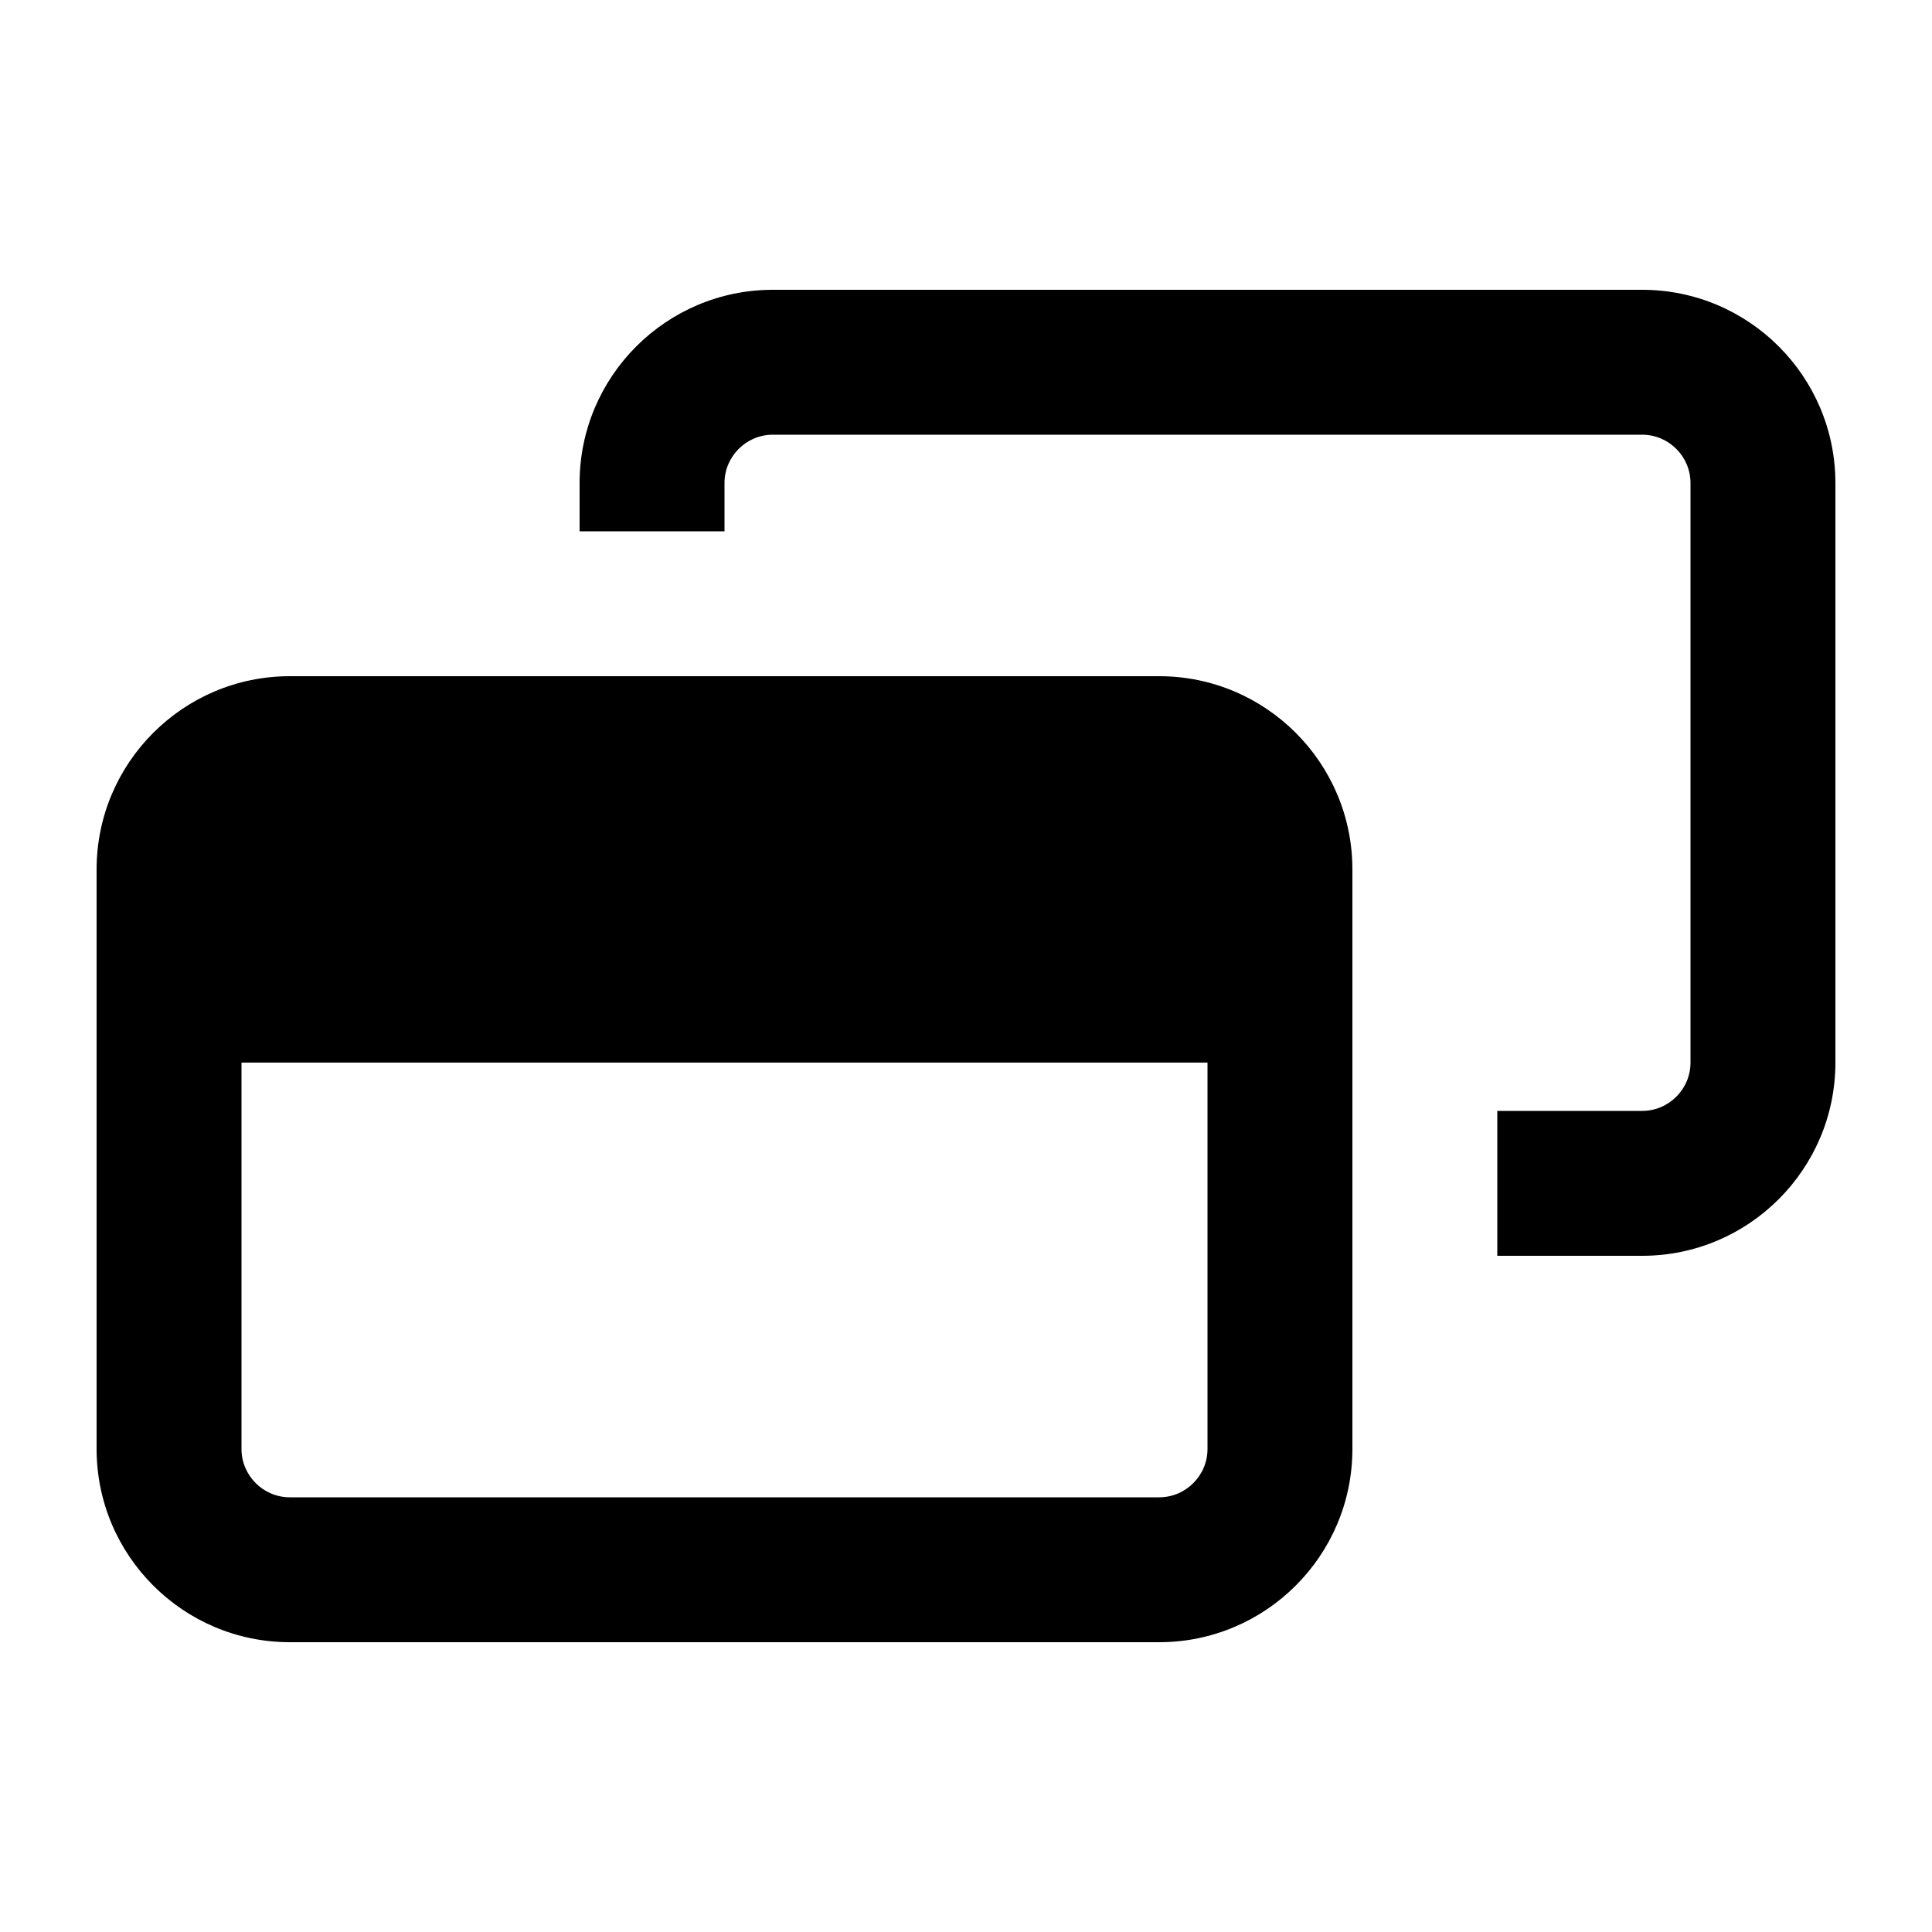
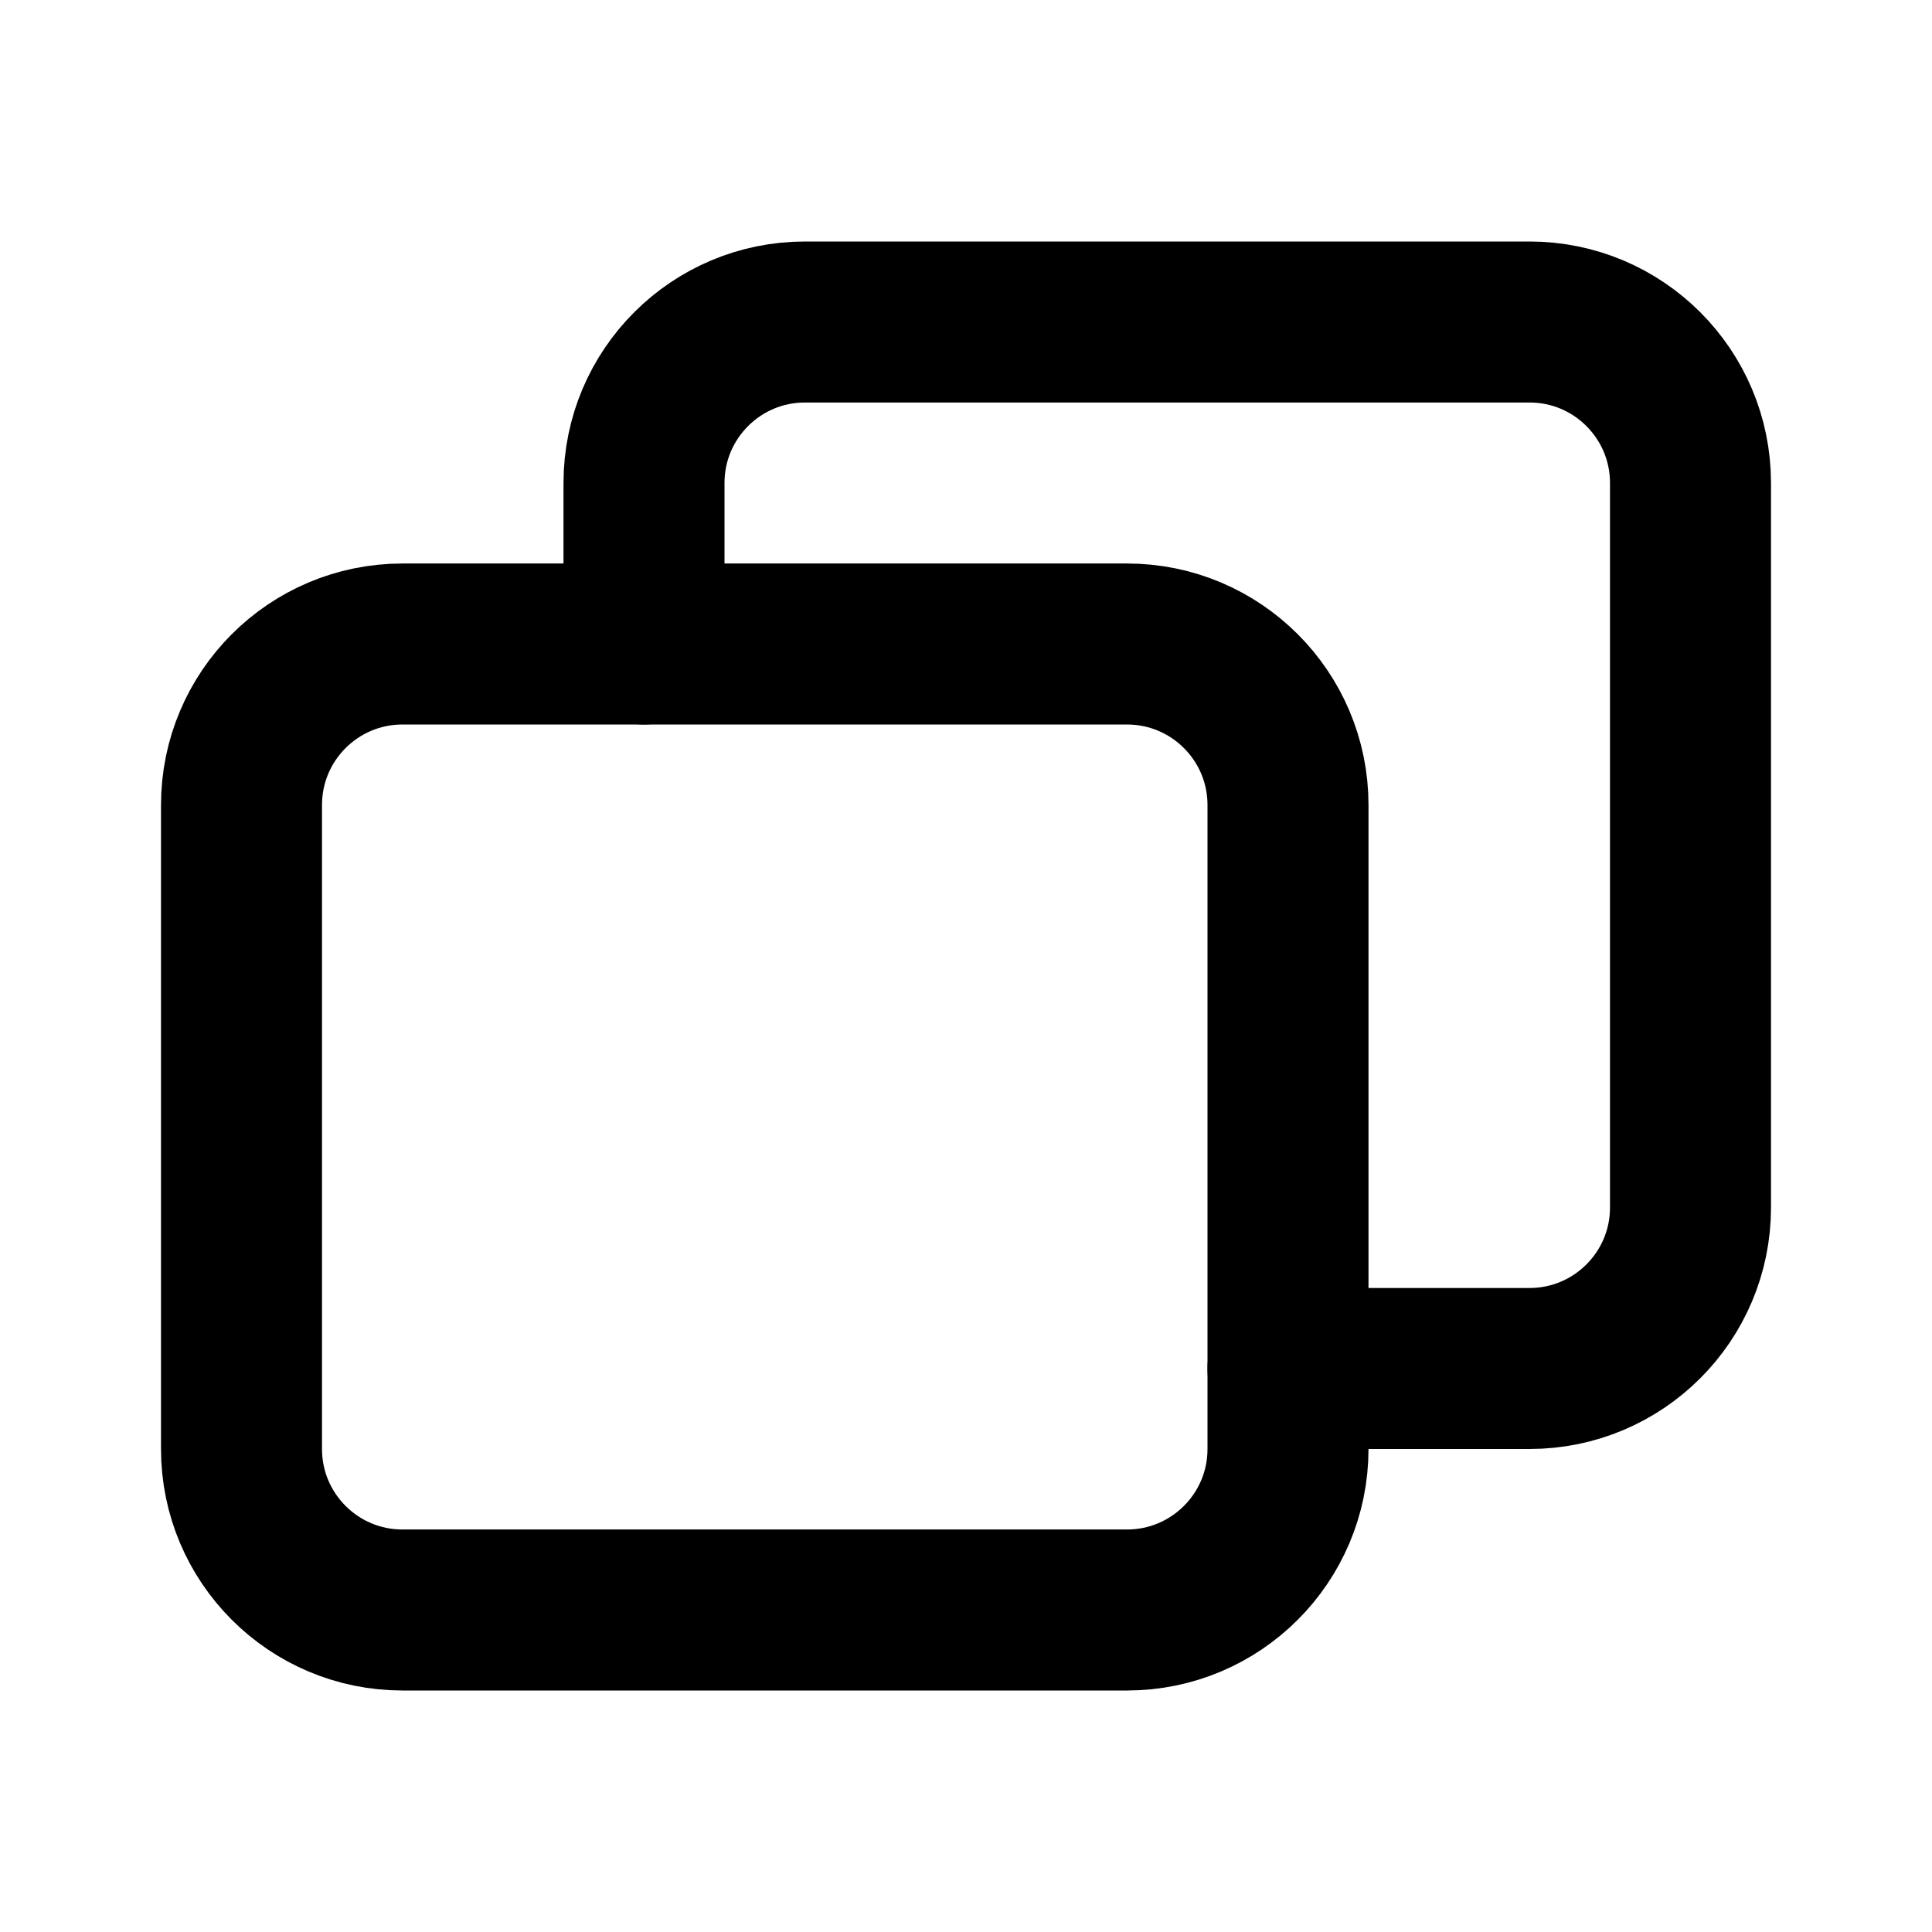
- <svg xmlns="http://www.w3.org/2000/svg" viewBox="0 0 640 640">
-   <path fill="currentColor" d="M544 144L256 144C247.2 144 240 151.2 240 160L240 176L192 176L192 160C192 124.7 220.7 96 256 96L544 96C579.3 96 608 124.7 608 160L608 352C608 387.3 579.3 416 544 416L496 416L496 368L544 368C552.8 368 560 360.8 560 352L560 160C560 151.2 552.8 144 544 144zM400 352L80 352L80 480C80 488.8 87.2 496 96 496L384 496C392.8 496 400 488.8 400 480L400 352zM96 224L384 224C419.3 224 448 252.7 448 288L448 480C448 515.3 419.3 544 384 544L96 544C60.7 544 32 515.3 32 480L32 288C32 252.7 60.7 224 96 224z" />
+ <svg xmlns="http://www.w3.org/2000/svg" viewBox="0 0 24 24" fill="none" stroke="#000" stroke-width="2" stroke-linecap="round" stroke-linejoin="round">
+   <rect x="3" y="8" width="13" height="12" rx="2" />
+   <path d="M8 8V6a2 2 0 0 1 2-2h9a2 2 0 0 1 2 2v9a2 2 0 0 1-2 2h-3" />
</svg>
